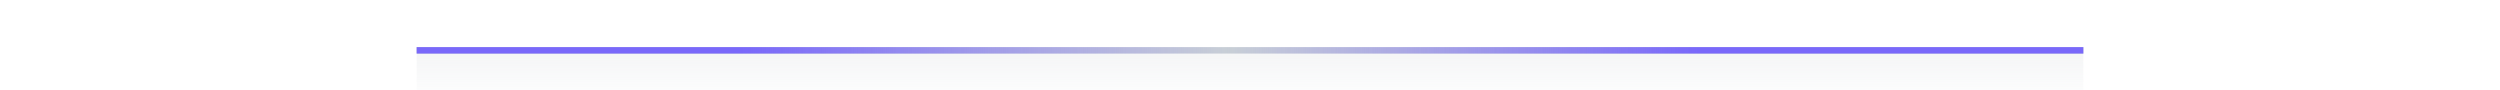
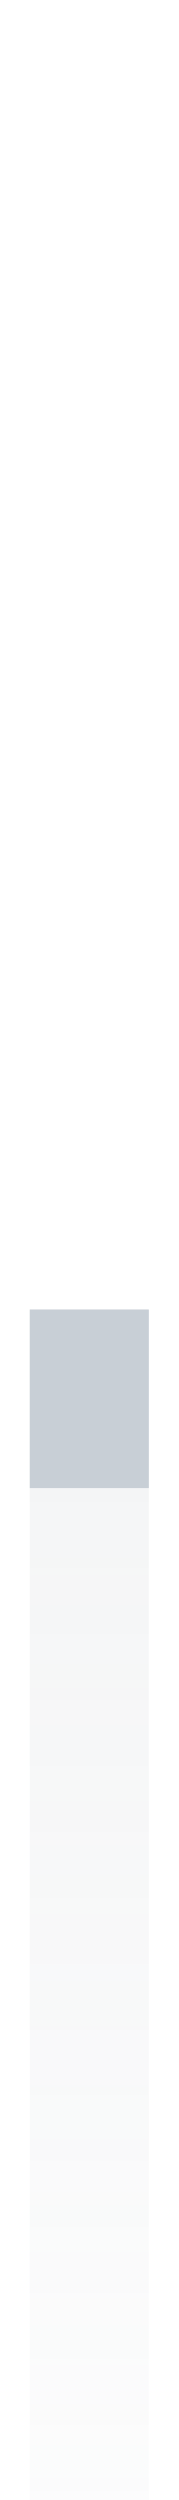
<svg xmlns="http://www.w3.org/2000/svg" width="100%" height="21">
-   <style>.n{fill:#c8cfd6}.p{stop-color:#7968fa}.g{stop-color:#8c959f}@media (prefers-color-scheme:dark){.n{fill:#e6edf3;fill-opacity:.6}.p{stop-color:#9384ff}.g{stop-color:#ffffff}}</style>
+   <style>.n{fill:#c8cfd6}.g{stop-color:#8c959f}@media (prefers-color-scheme:dark){.n{fill:#e6edf3;fill-opacity:.6}.g{stop-color:#ffffff}}</style>
  <defs>
-     <linearGradient id="l" gradientUnits="userSpaceOnUse" x1="0" x2="190" y1="0" y2="0">
-       <stop offset="0" class="p" />
-       <stop offset=".4" class="p" />
-       <stop offset="1" class="p" stop-opacity="0" />
-     </linearGradient>
-     <linearGradient id="r" gradientUnits="userSpaceOnUse" x1="-200" x2="0" y1="0" y2="0">
-       <stop offset="0" class="p" stop-opacity="0" />
-       <stop offset=".55" class="p" />
-       <stop offset="1" class="p" />
-     </linearGradient>
    <linearGradient id="v" x1="0" x2="0" y1="0" y2="1">
      <stop offset="0" class="g" stop-opacity=".1" />
      <stop offset="1" class="g" stop-opacity="0" />
    </linearGradient>
  </defs>
  <g transform="translate(0 11)">
    <rect width="100%" height="14" fill="url(#v)" />
    <rect width="100%" height="1.5" class="n" />
-     <rect width="190" height="1.5" fill="url(#l)" />
-     <svg x="100%" overflow="visible">
-       <rect x="-200" width="200" height="1.5" fill="url(#r)" />
-     </svg>
  </g>
</svg>
